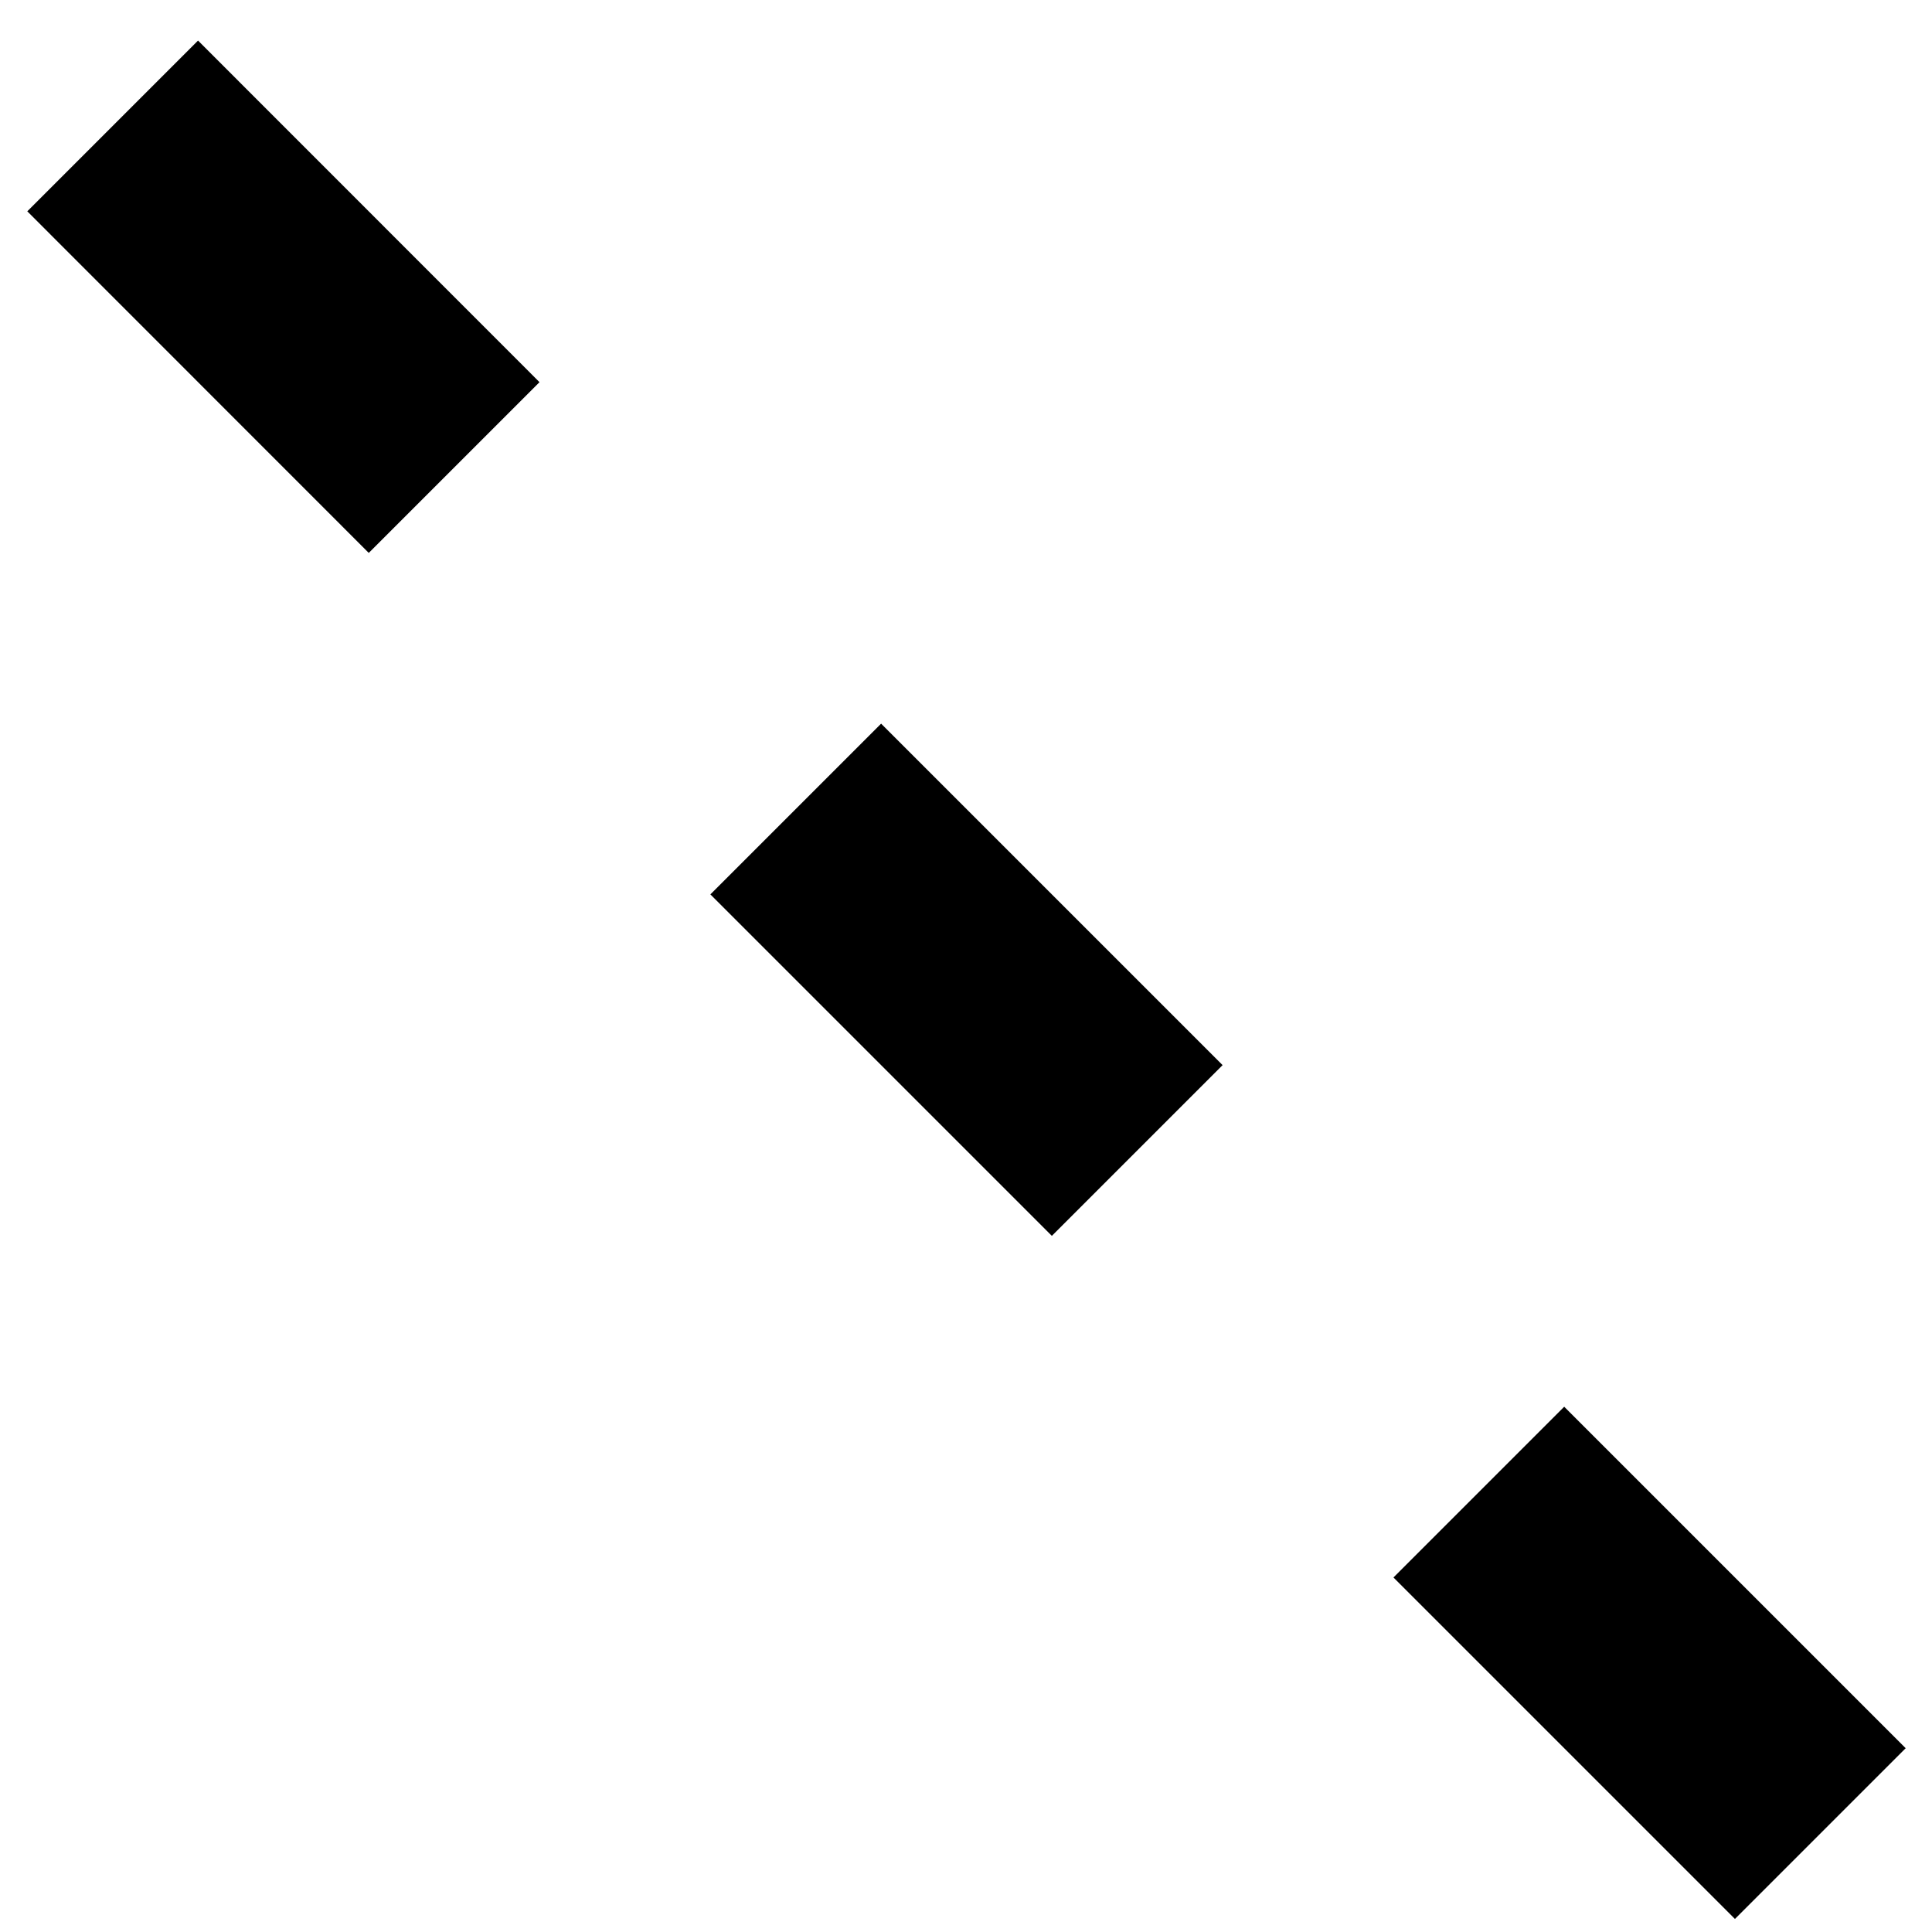
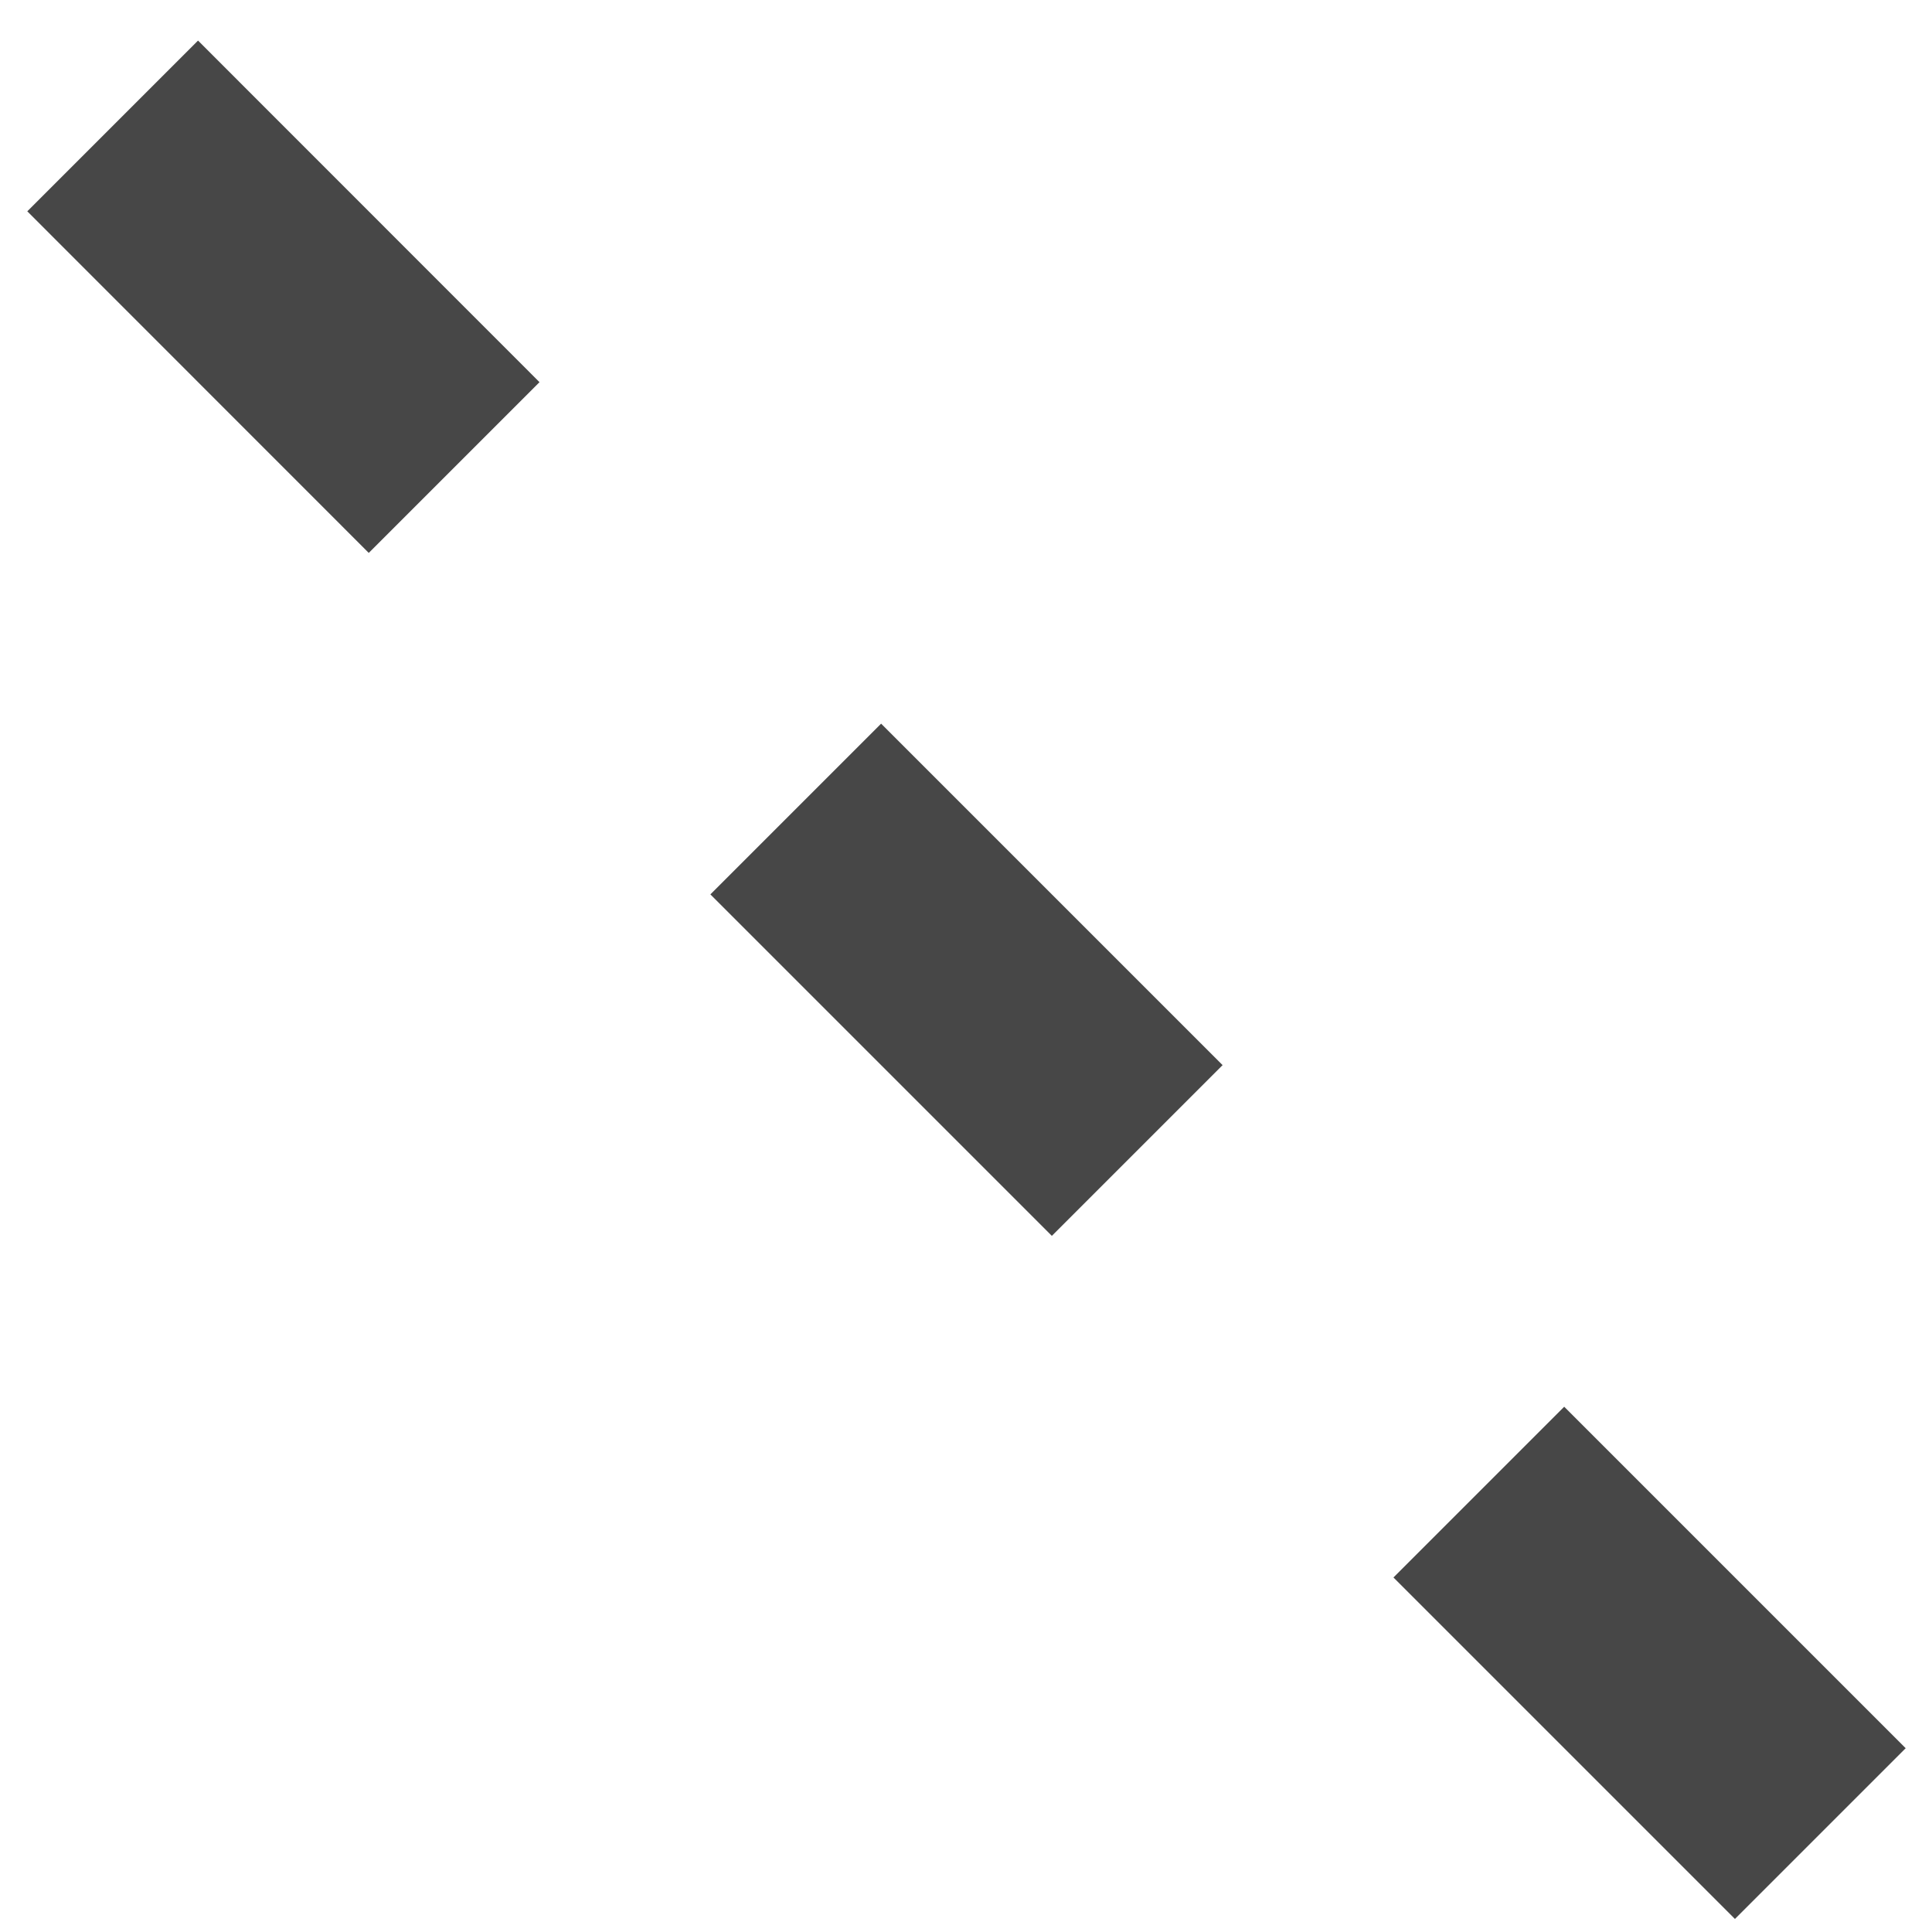
- <svg xmlns="http://www.w3.org/2000/svg" width="16" height="16" version="1.1" id="svg4">
-   <defs id="defs8" />
-   <path d="M 0.272,3.378 1.274,2.171 15.731,13.442 14.851,14.535 Z" fill="#474747" id="path2" style="display:none;fill:#ffff00" />
-   <path id="path104" d="m -26.645,-27.948 -1.414,1.414 2.828,2.828 1.414,-1.414 z m 5.657,5.657 -1.414,1.414 2.828,2.828 1.414,-1.414 z m 5.657,5.657 -1.414,1.414 2.828,2.828 1.414,-1.414 z m 5.657,5.657 -1.414,1.414 2.828,2.828 1.414,-1.414 z m 5.657,5.657 -1.414,1.414 2.828,2.828 1.414,-1.414 z M 1.64,0.336 0.226,1.75 3.054,4.579 4.468,3.165 Z m 5.657,5.657 -1.414,1.414 2.828,2.828 1.414,-1.414 z m 5.657,5.657 -1.414,1.414 2.828,2.828 1.414,-1.414 z m 5.657,5.657 -1.414,1.414 2.828,2.828 1.414,-1.414 z m 5.657,5.657 -1.414,1.414 2.828,2.828 1.414,-1.414 z m 5.657,5.657 -1.414,1.414 2.828,2.828 1.414,-1.414 z m 5.657,5.657 -1.414,1.414 2.828,2.828 1.414,-1.414 z m 5.657,5.657 -1.414,1.414 2.828,2.828 1.414,-1.414 z" style="stroke-width:2.828" />
+ <svg version="1.1" width="16" height="16">
+   <path d="M 1.64,0.336 0.226,1.75 3.054,4.579 4.468,3.165 Z m 5.657,5.657 -1.414,1.414 2.828,2.828 1.414,-1.414 z m 5.657,5.657 -1.414,1.414 2.828,2.828 1.414,-1.414 z" fill="#474747" />
</svg>
